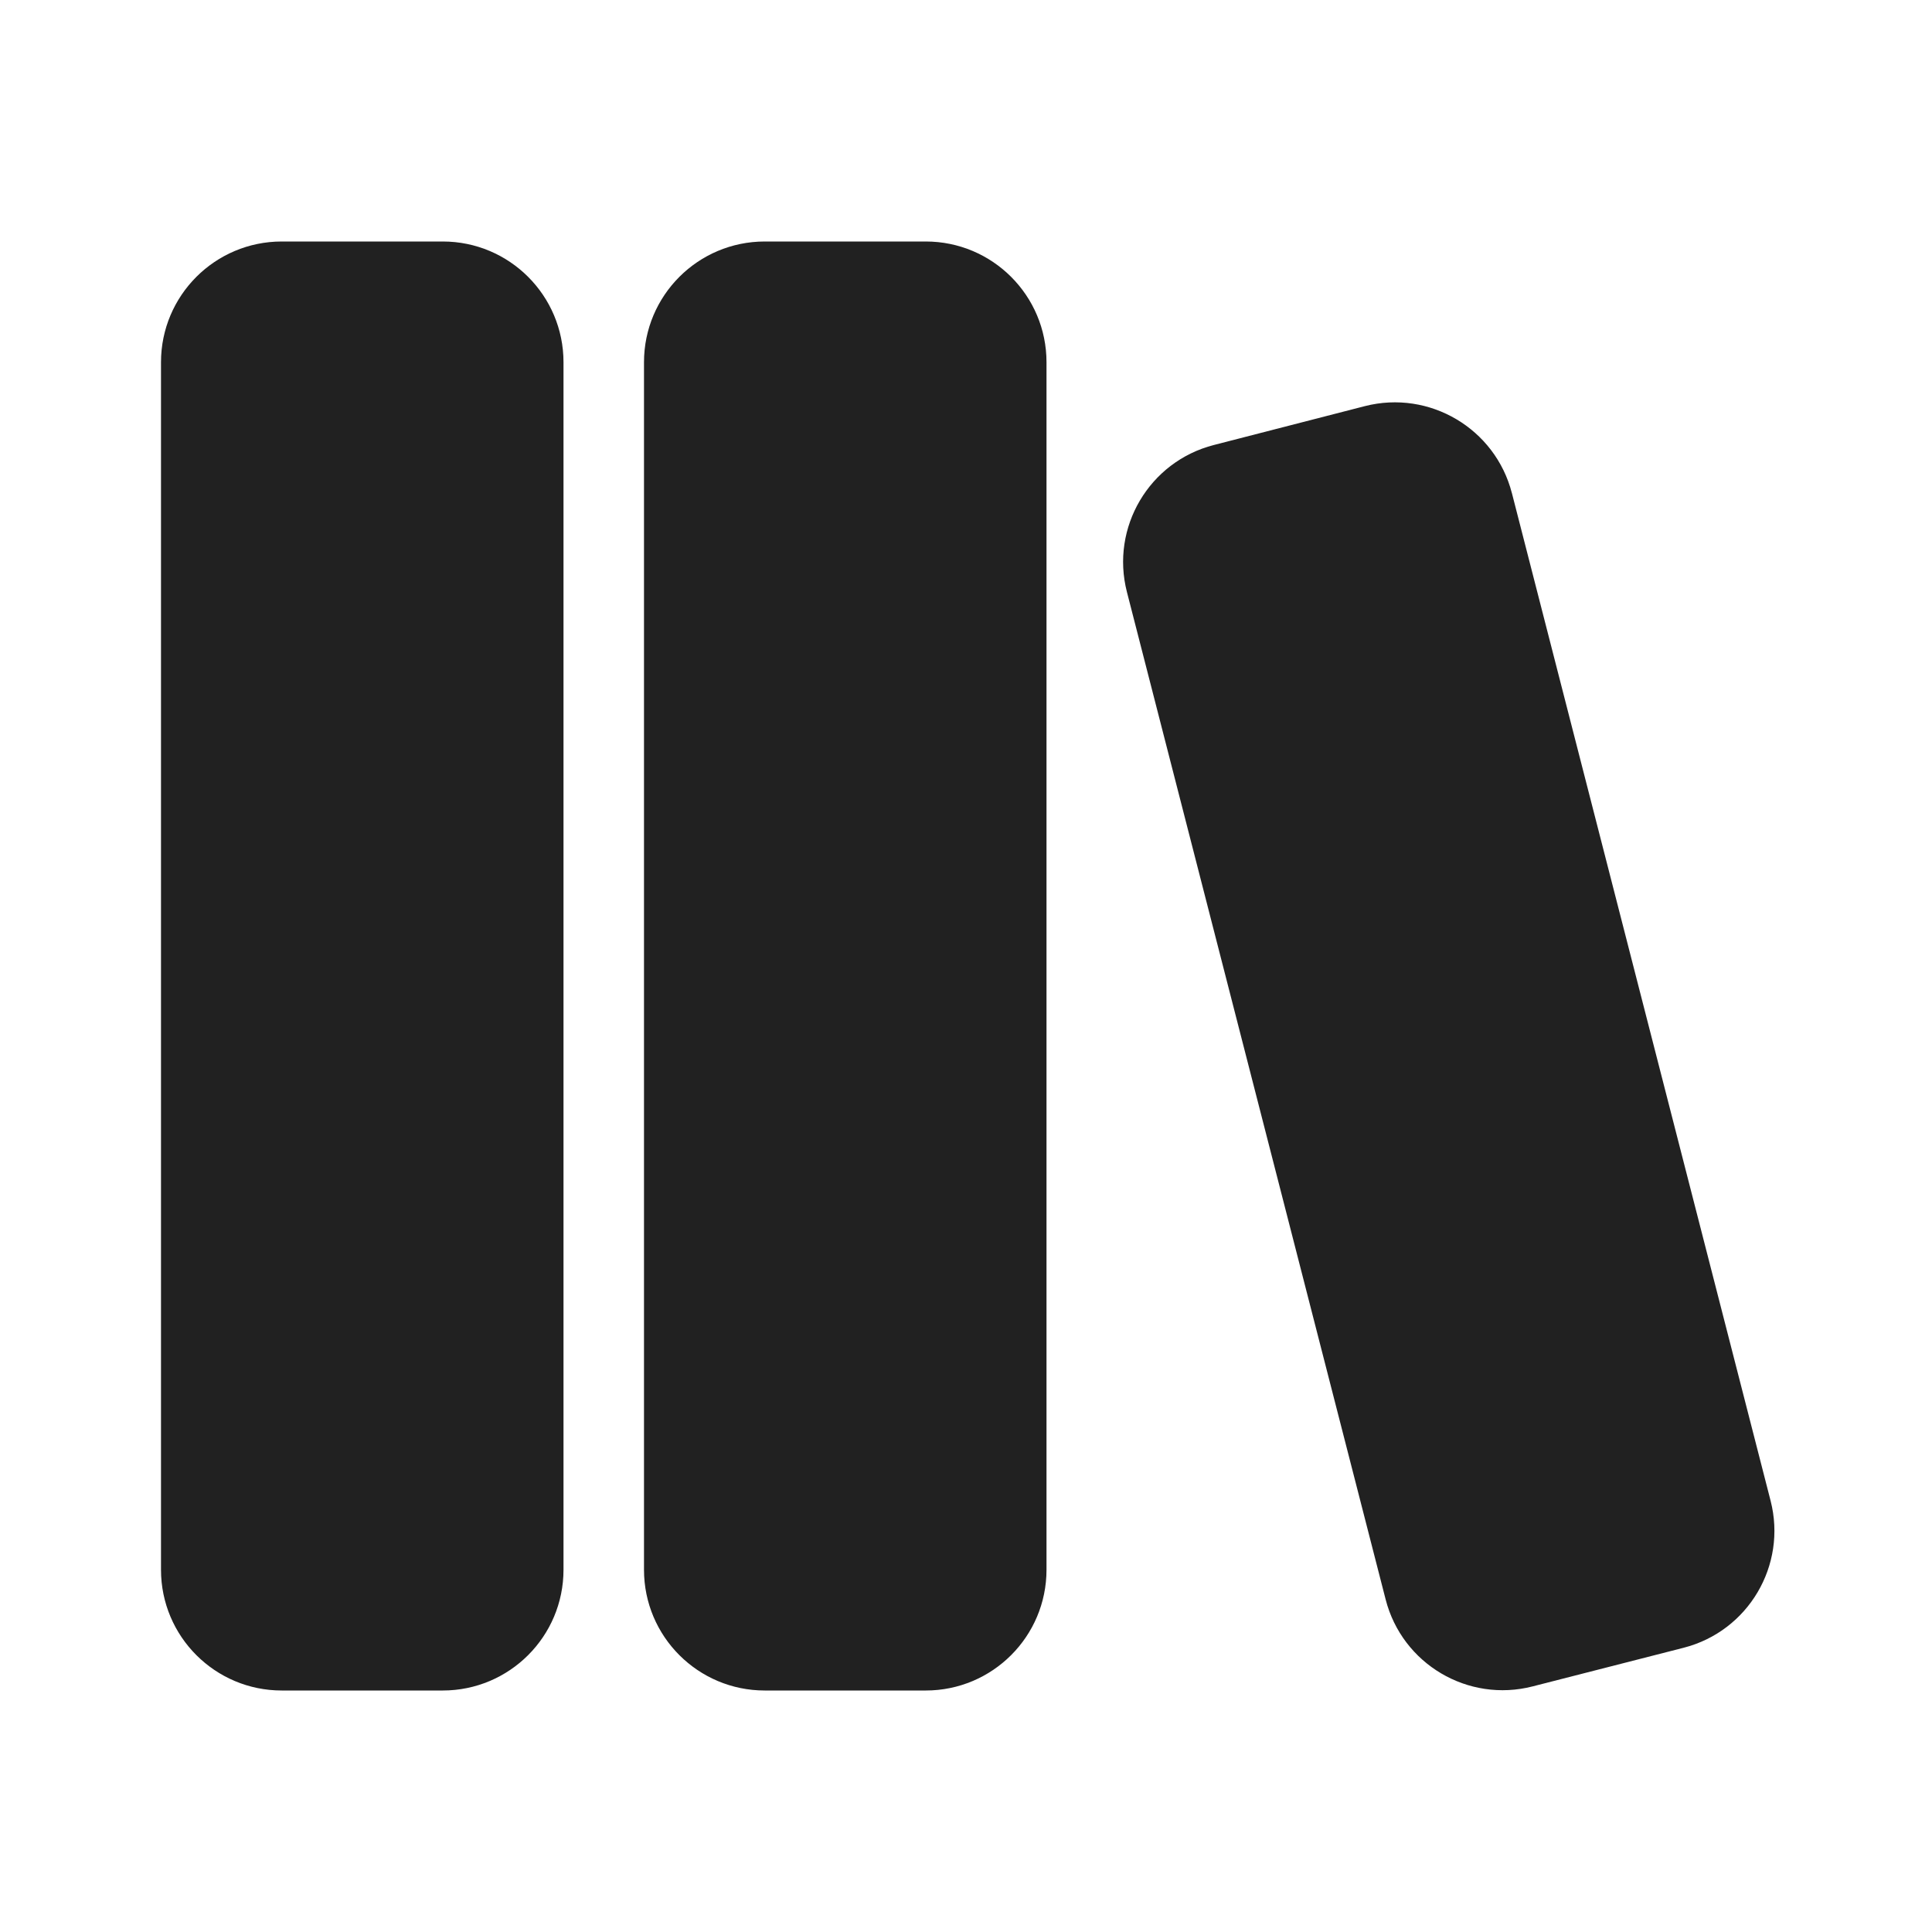
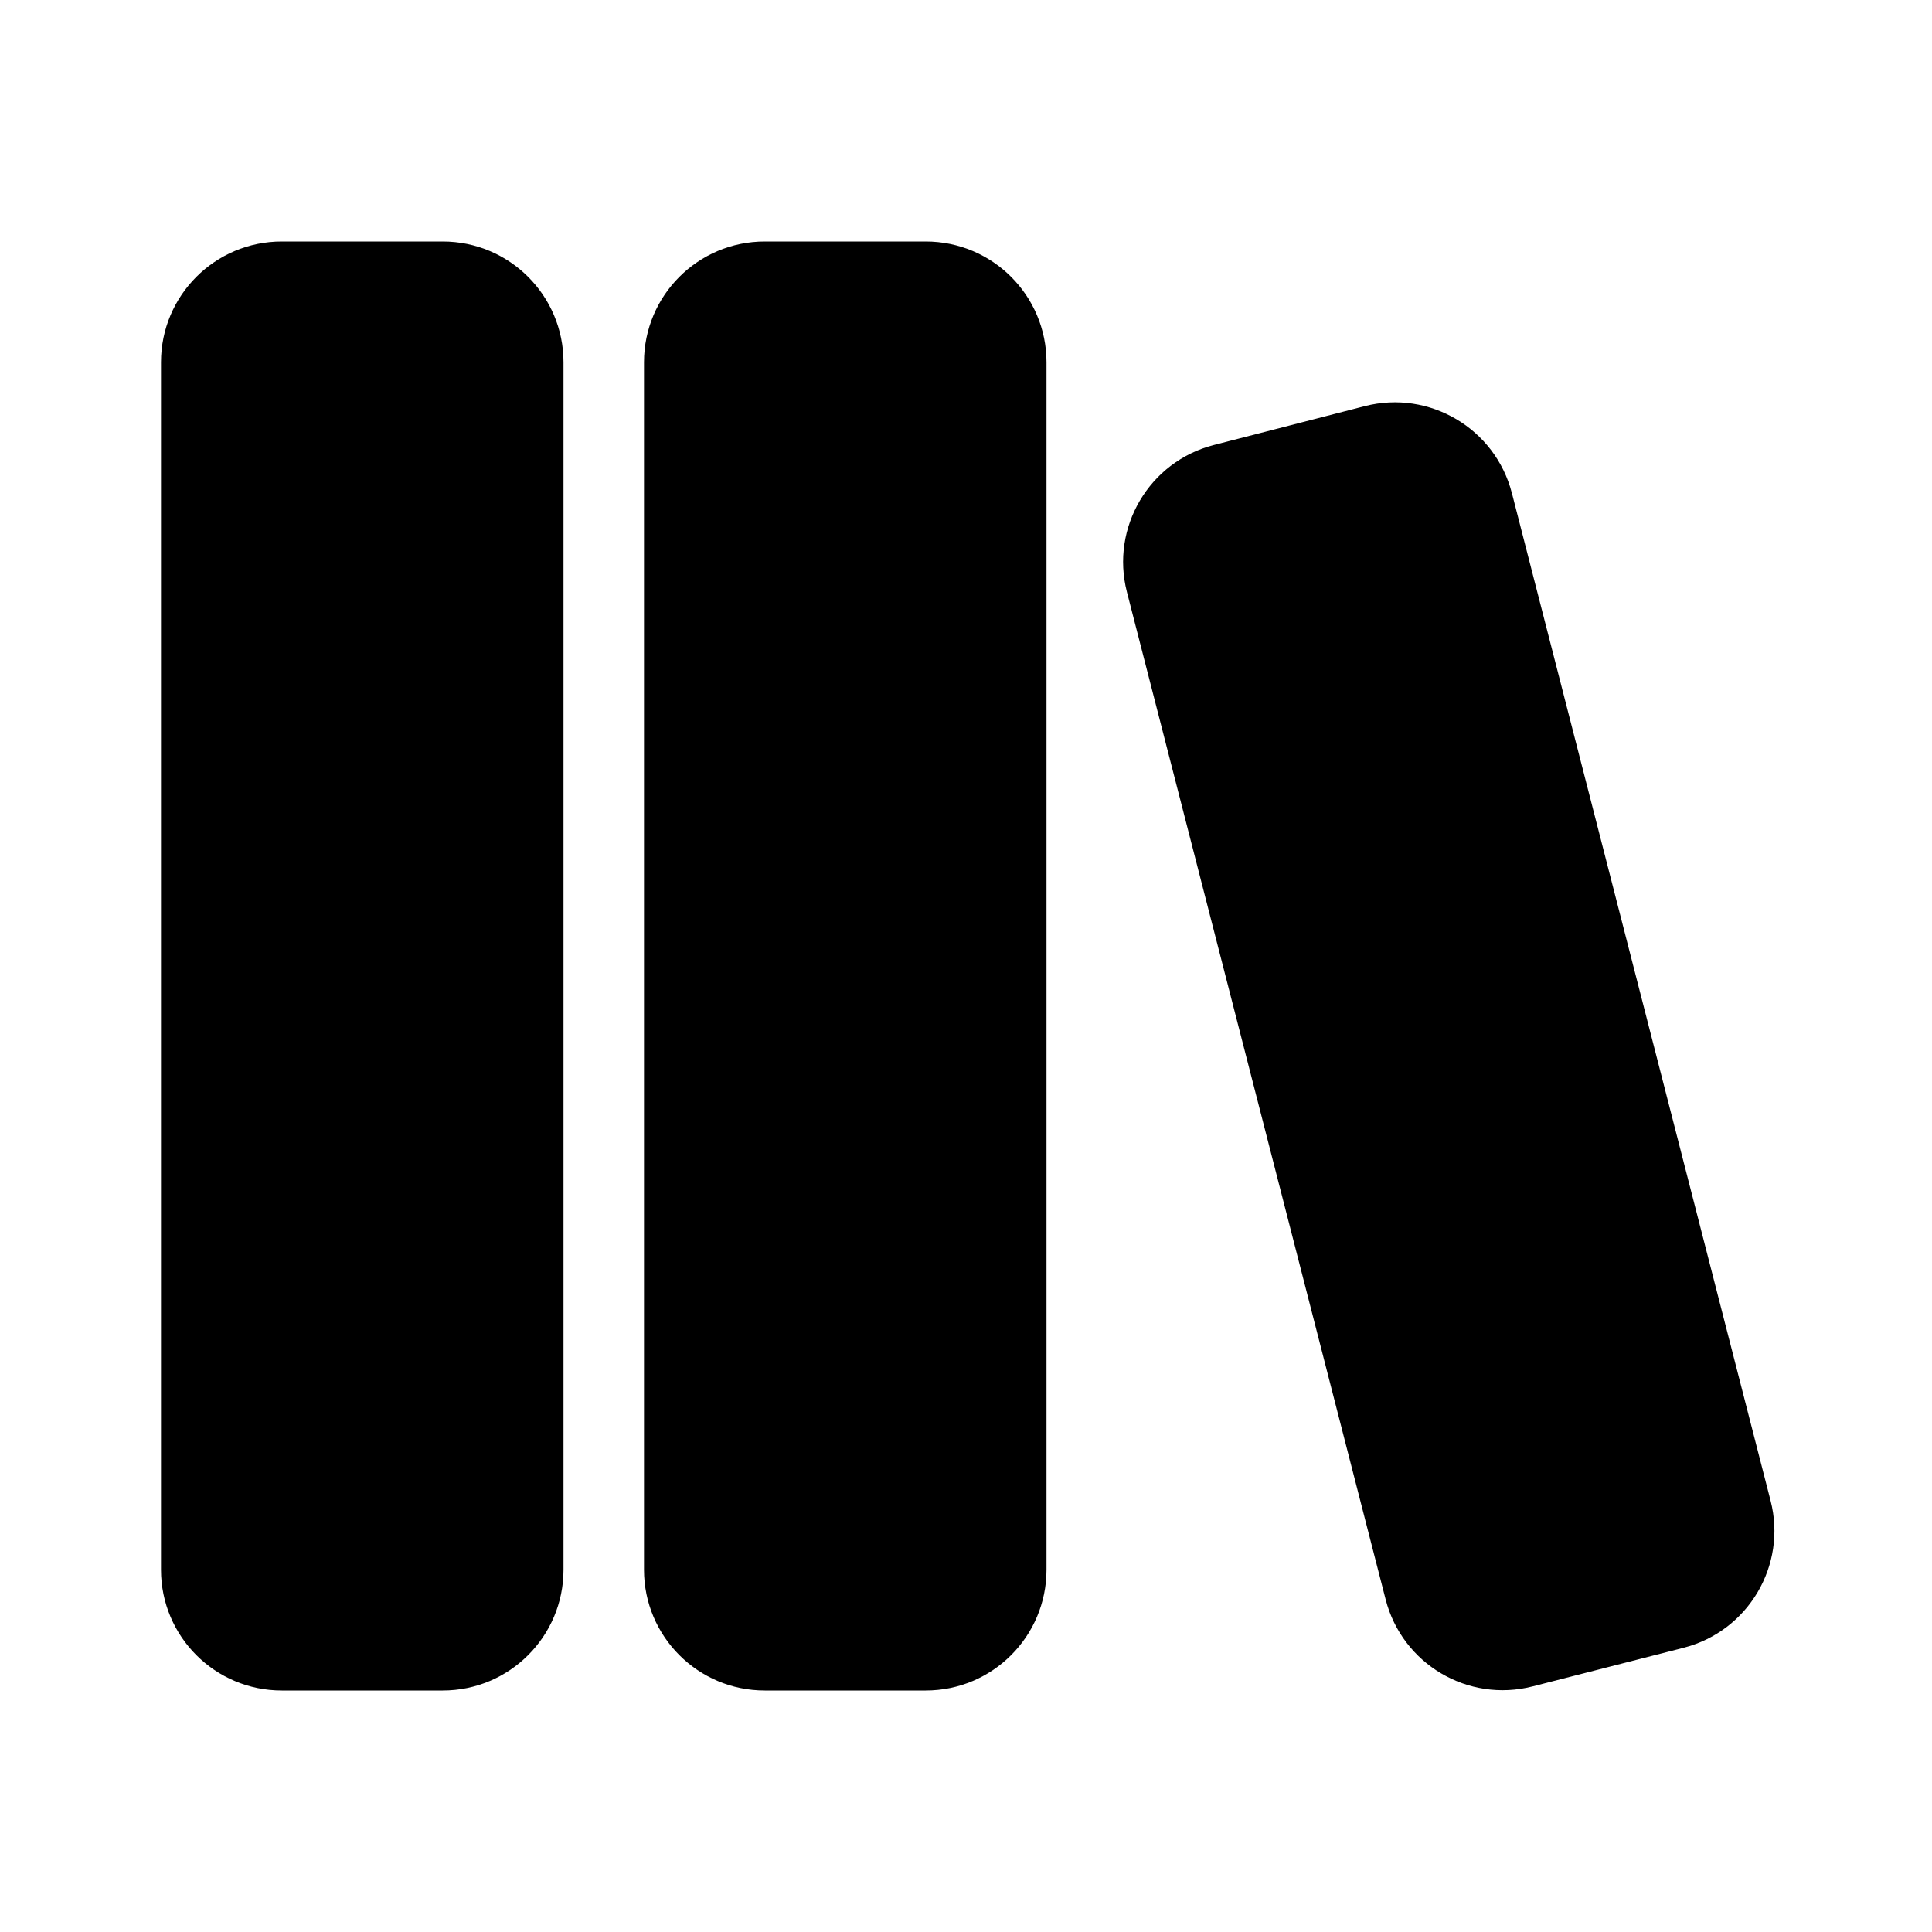
<svg xmlns="http://www.w3.org/2000/svg" width="24" height="24" fill="none" viewBox="0 0 24 24">
-   <path d="M5.5 3A1.5 1.5 0 0 1 7 4.5v15A1.5 1.5 0 0 1 5.5 21h-2A1.5 1.5 0 0 1 2 19.5v-15A1.5 1.5 0 0 1 3.5 3h2Zm6 0A1.5 1.5 0 0 1 13 4.5v15a1.5 1.5 0 0 1-1.5 1.5h-2A1.5 1.5 0 0 1 8 19.5v-15A1.5 1.5 0 0 1 9.5 3h2Zm7.281 3.124 3.214 12.519a1.5 1.5 0 0 1-1.08 1.826l-1.876.48a1.5 1.5 0 0 1-1.826-1.08L13.999 7.354a1.5 1.5 0 0 1 1.08-1.826l1.876-.483a1.502 1.502 0 0 1 1.826 1.08Z" fill="#212121" />
+   <path d="M5.5 3A1.5 1.5 0 0 1 7 4.5v15A1.5 1.5 0 0 1 5.5 21h-2A1.5 1.5 0 0 1 2 19.5v-15A1.5 1.5 0 0 1 3.5 3h2Zm6 0A1.5 1.5 0 0 1 13 4.5v15a1.5 1.5 0 0 1-1.5 1.5h-2A1.5 1.5 0 0 1 8 19.5v-15A1.5 1.5 0 0 1 9.5 3h2Zm7.281 3.124 3.214 12.519a1.5 1.5 0 0 1-1.08 1.826l-1.876.48a1.5 1.5 0 0 1-1.826-1.08L13.999 7.354a1.5 1.5 0 0 1 1.08-1.826l1.876-.483a1.502 1.502 0 0 1 1.826 1.08Z" fill="currentColor" />
</svg>
